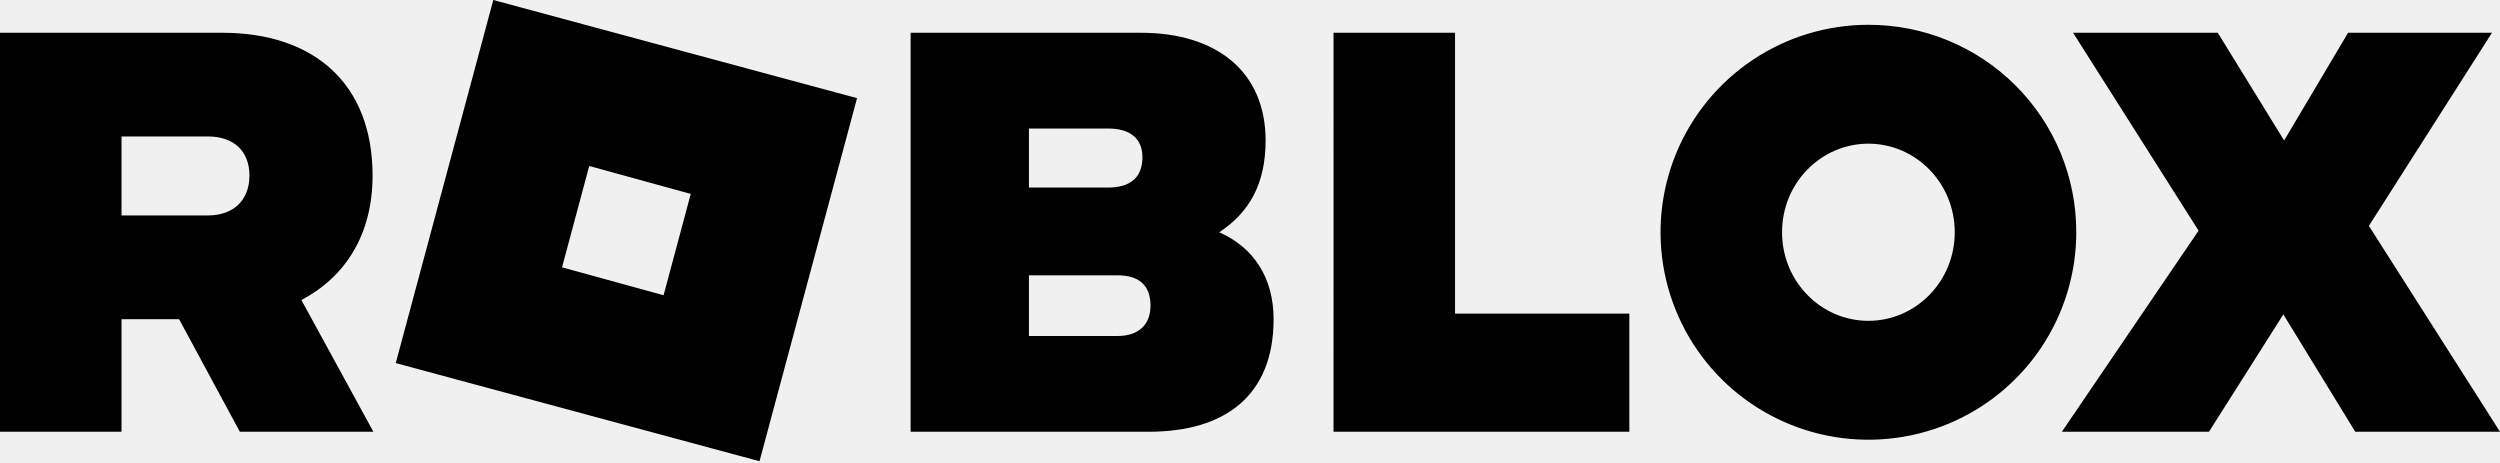
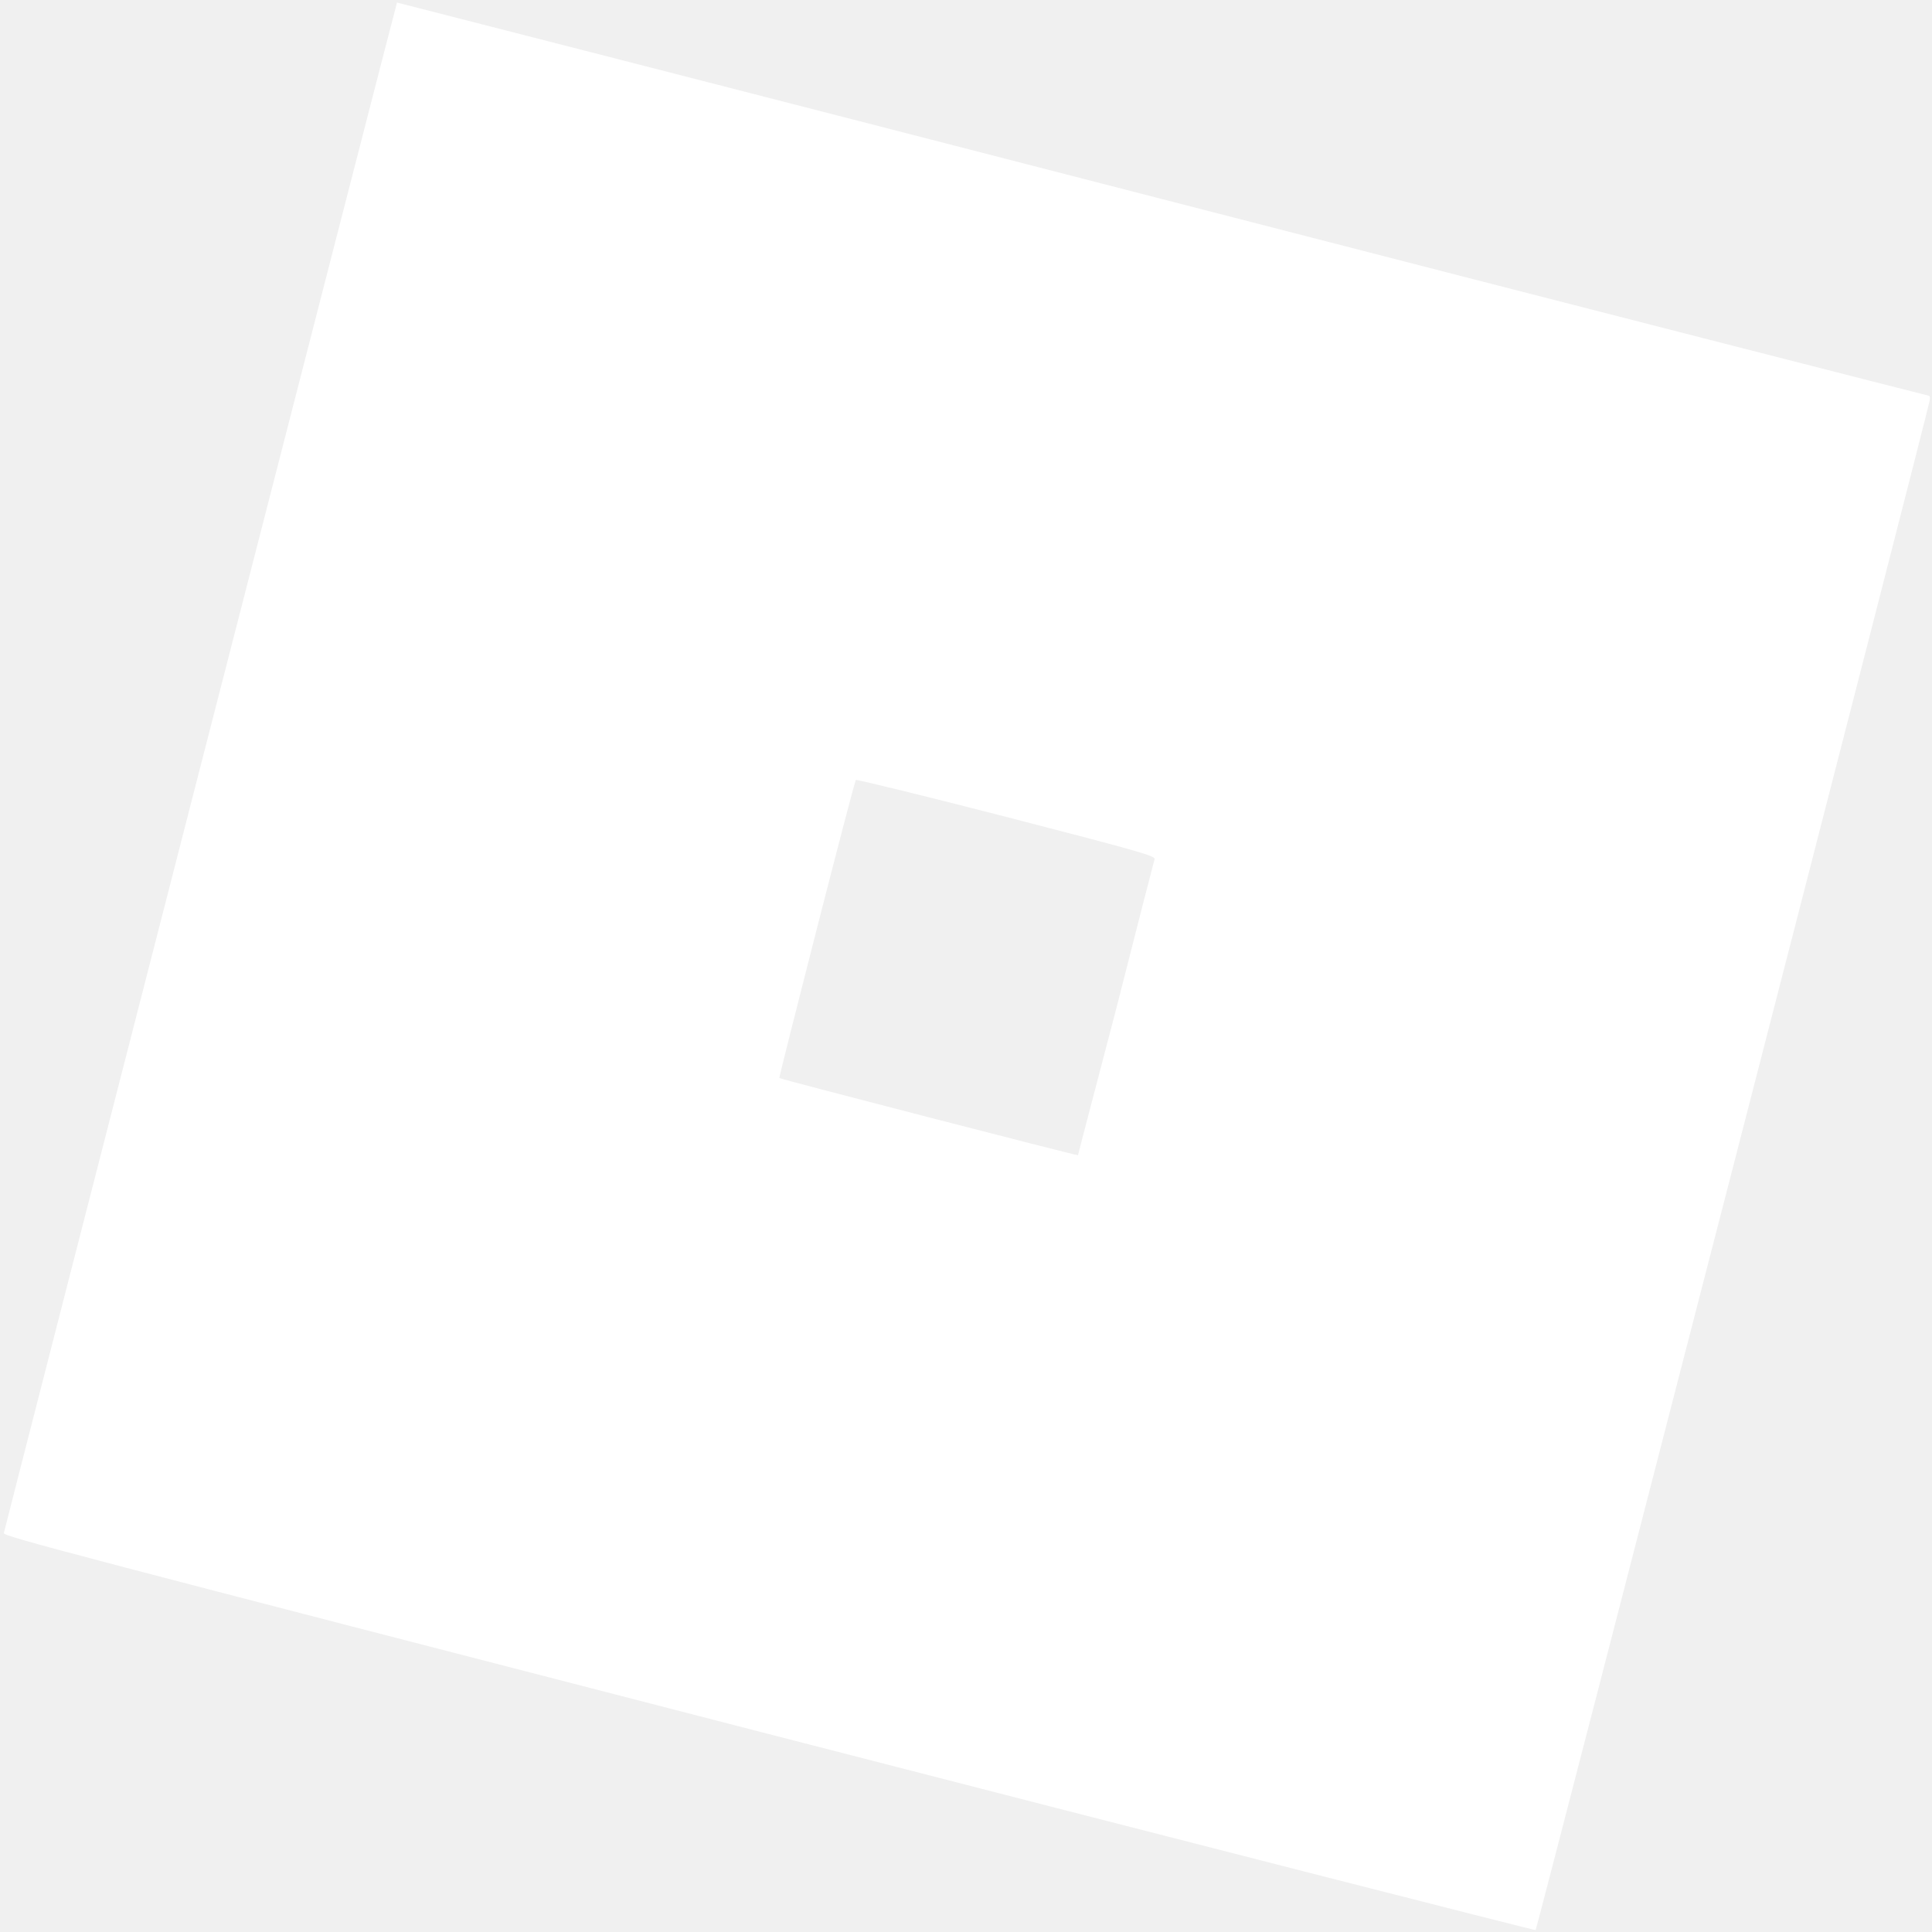
- <svg xmlns="http://www.w3.org/2000/svg" width="800" height="148" viewBox="0 0 800 148" fill="none">
-   <path d="M96.449 96.011L119.477 138.156H76.75L57.307 102.139H38.887V138.156H0V10.483H71.121C100.542 10.483 119.221 26.811 119.221 56.176C119.221 75.072 110.522 88.608 96.449 96.011ZM38.887 43.664V68.944H66.516C74.703 68.944 79.82 64.092 79.82 56.176C79.82 48.261 74.703 43.664 66.516 43.664H38.887ZM243.044 147.594L126.64 116.186L157.852 0L216.053 15.704L274.255 31.408L243.044 147.594ZM221.042 62.049L188.551 53.112L179.853 85.541L212.344 94.481L221.042 62.049ZM407.547 102.139C407.547 126.652 391.941 138.156 367.637 138.156H291.399V10.483H365.079C389.383 10.483 404.989 22.995 404.989 44.955C404.989 58.743 399.872 67.939 390.15 74.322C401.151 79.158 407.547 88.864 407.547 102.139ZM329.262 41.124V60.02H354.576C361.484 60.02 365.577 56.956 365.577 50.317C365.577 44.189 361.484 41.124 354.576 41.124H329.262ZM329.262 107.515H357.66C364.311 107.515 368.162 103.94 368.162 97.809C368.162 91.172 364.325 88.108 357.66 88.108H329.262V107.515ZM426.735 10.483H465.616V100.354H521.387V138.156H426.729L426.735 10.483ZM664.406 74.322C664.406 87.453 660.505 100.289 653.196 111.207C645.887 122.125 635.498 130.634 623.344 135.659C611.19 140.684 597.816 141.999 584.913 139.437C572.01 136.875 560.158 130.552 550.855 121.267C541.553 111.982 535.217 100.153 532.651 87.274C530.084 74.396 531.402 61.047 536.436 48.916C541.471 36.785 549.996 26.416 560.935 19.121C571.873 11.826 584.734 7.932 597.889 7.932C606.628 7.915 615.284 9.62 623.362 12.949C631.439 16.278 638.778 21.167 644.958 27.334C651.138 33.501 656.037 40.825 659.374 48.886C662.712 56.947 664.421 65.587 664.406 74.309V74.322ZM625.519 74.322C625.519 58.488 612.983 45.976 597.889 45.976C582.795 45.976 570.257 58.488 570.257 74.322C570.257 90.156 582.795 102.666 597.889 102.666C612.983 102.666 625.519 90.138 625.519 74.309V74.322ZM758.041 72.277L800 138.156H753.681L730.667 100.607L706.874 138.156H659.801L703.548 73.806L663.383 10.483H709.688L730.922 44.955L751.389 10.483H797.439L758.041 72.277Z" fill="black" />
+ <svg xmlns="http://www.w3.org/2000/svg" viewBox="0 0 302.7 302.7">
+   <path fill="#FFFFFF" d="M120.5,271.7c-110.9-28.6-120-31-119.9-31.5  C0.7,239.6,62.1,0.5,62.2,0.4c0,0,54,13.8,119.9,30.8s120,30.8,120.1,30.8c0.2,0,0.2,0.4,0.1,0.9c-0.2,1.5-61.5,239.3-61.7,239.5  C240.6,302.5,186.5,288.7,120.5,271.7z M174.9,158c3.2-12.6,5.9-23.1,6-23.4c0.1-0.5-2.3-1.2-23.2-6.6c-12.8-3.3-23.5-5.9-23.6-5.8  c-0.3,0.3-12.1,46.6-12,46.7c0.2,0.2,46.7,12.2,46.8,12.1C168.9,180.9,171.6,170.6,174.9,158L174.9,158z" />
</svg>
